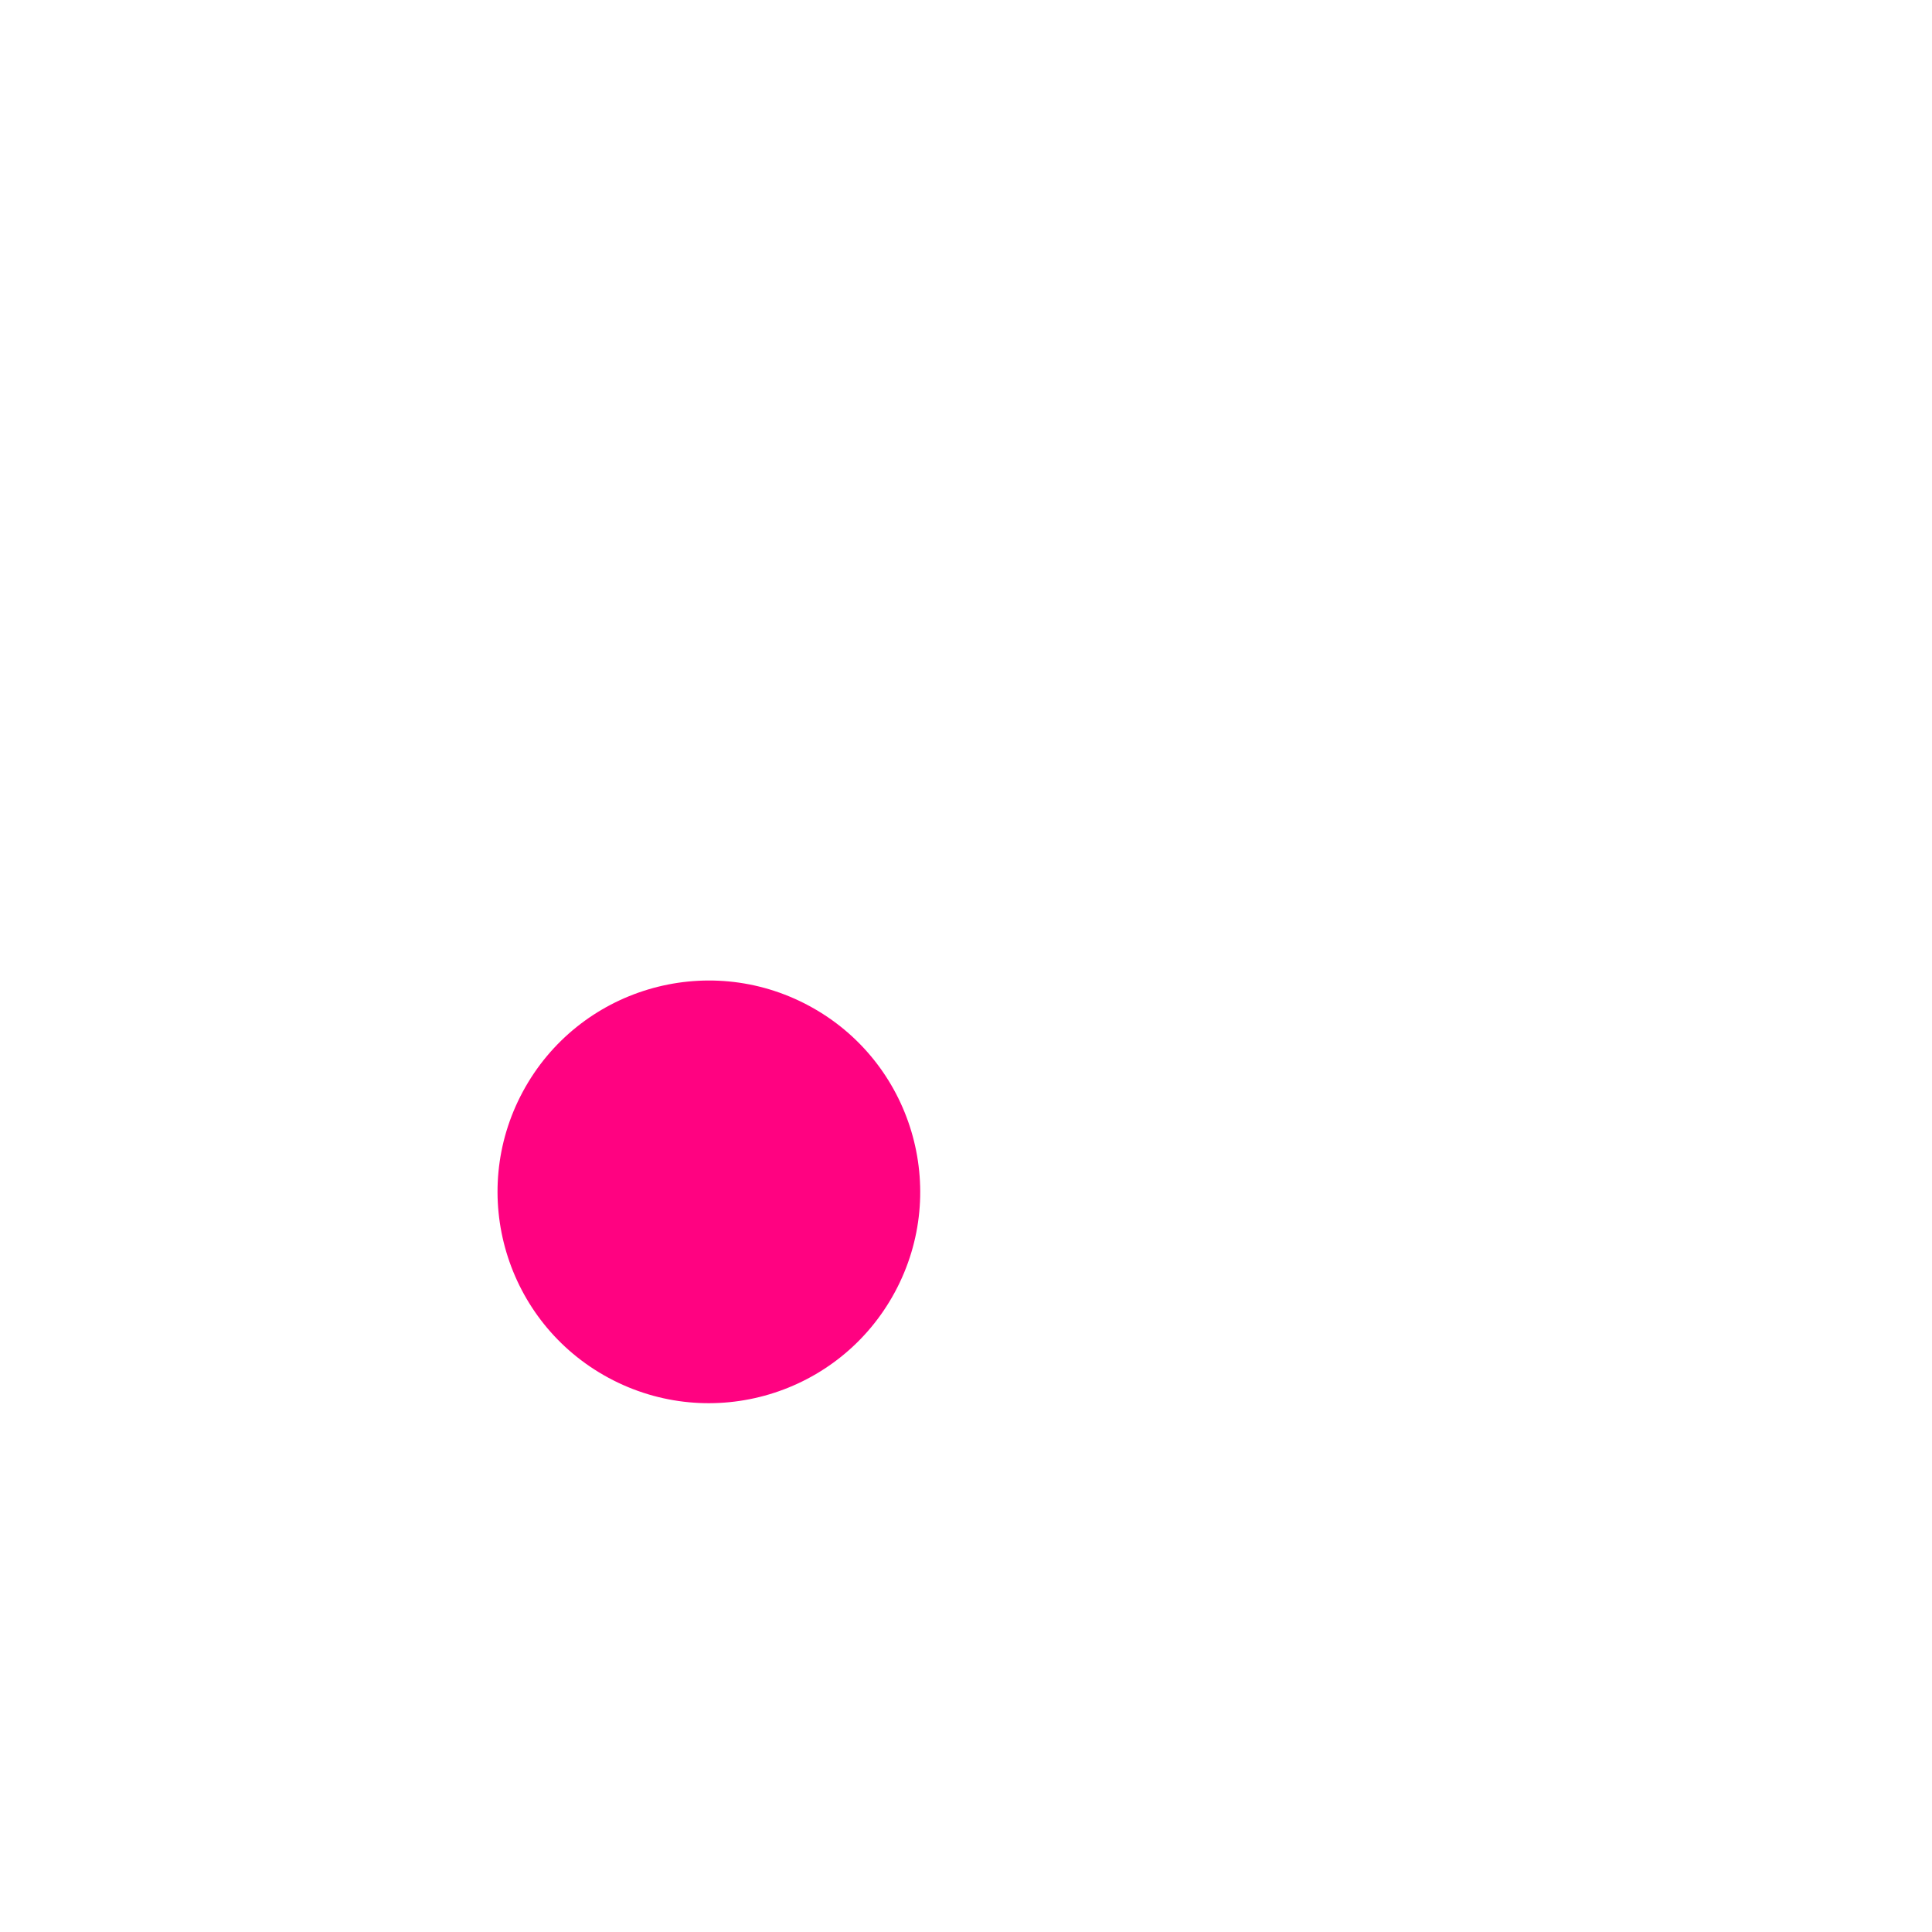
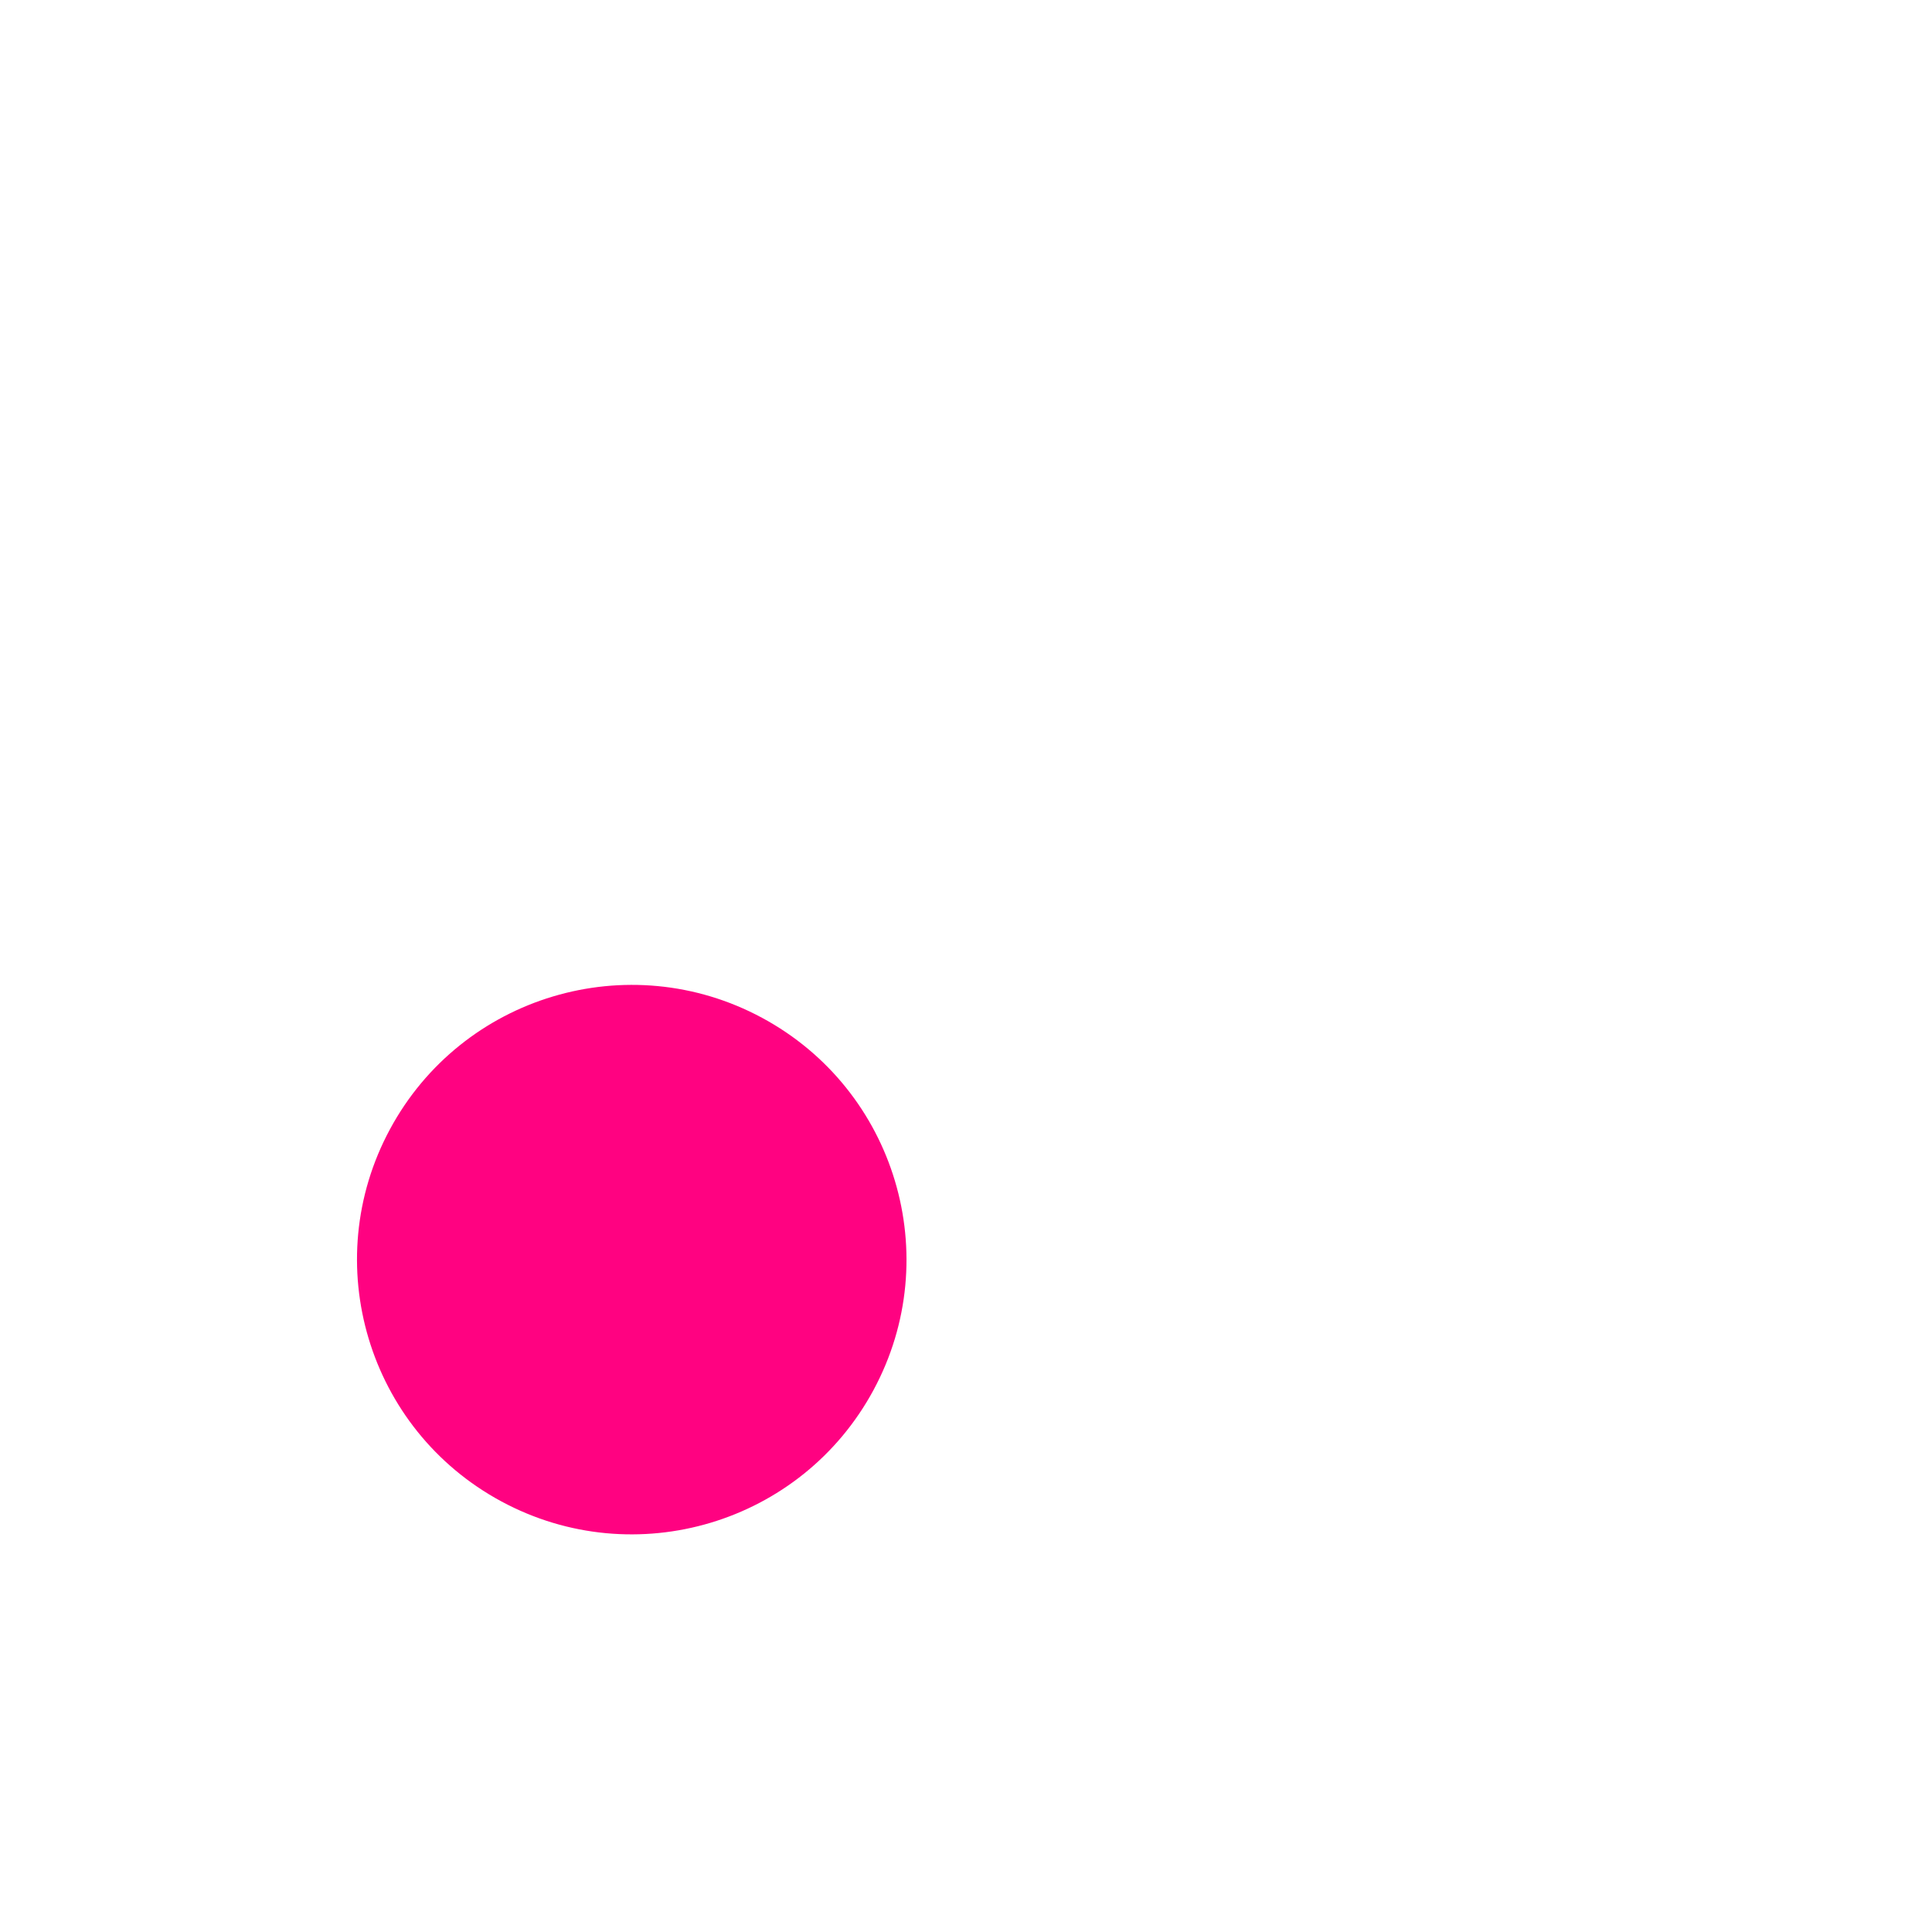
<svg xmlns="http://www.w3.org/2000/svg" width="839" height="839" viewBox="0 0 839 839" fill="none">
-   <g transform="translate(0 0) scale(0.8193)">
+   <g transform="translate(-125.85 -125.85) scale(1.0651)">
    <circle cx="375.736" cy="631.736" r="112" transform="rotate(28.3312 375.736 631.736)" fill="#FF0281" />
  </g>
</svg>
